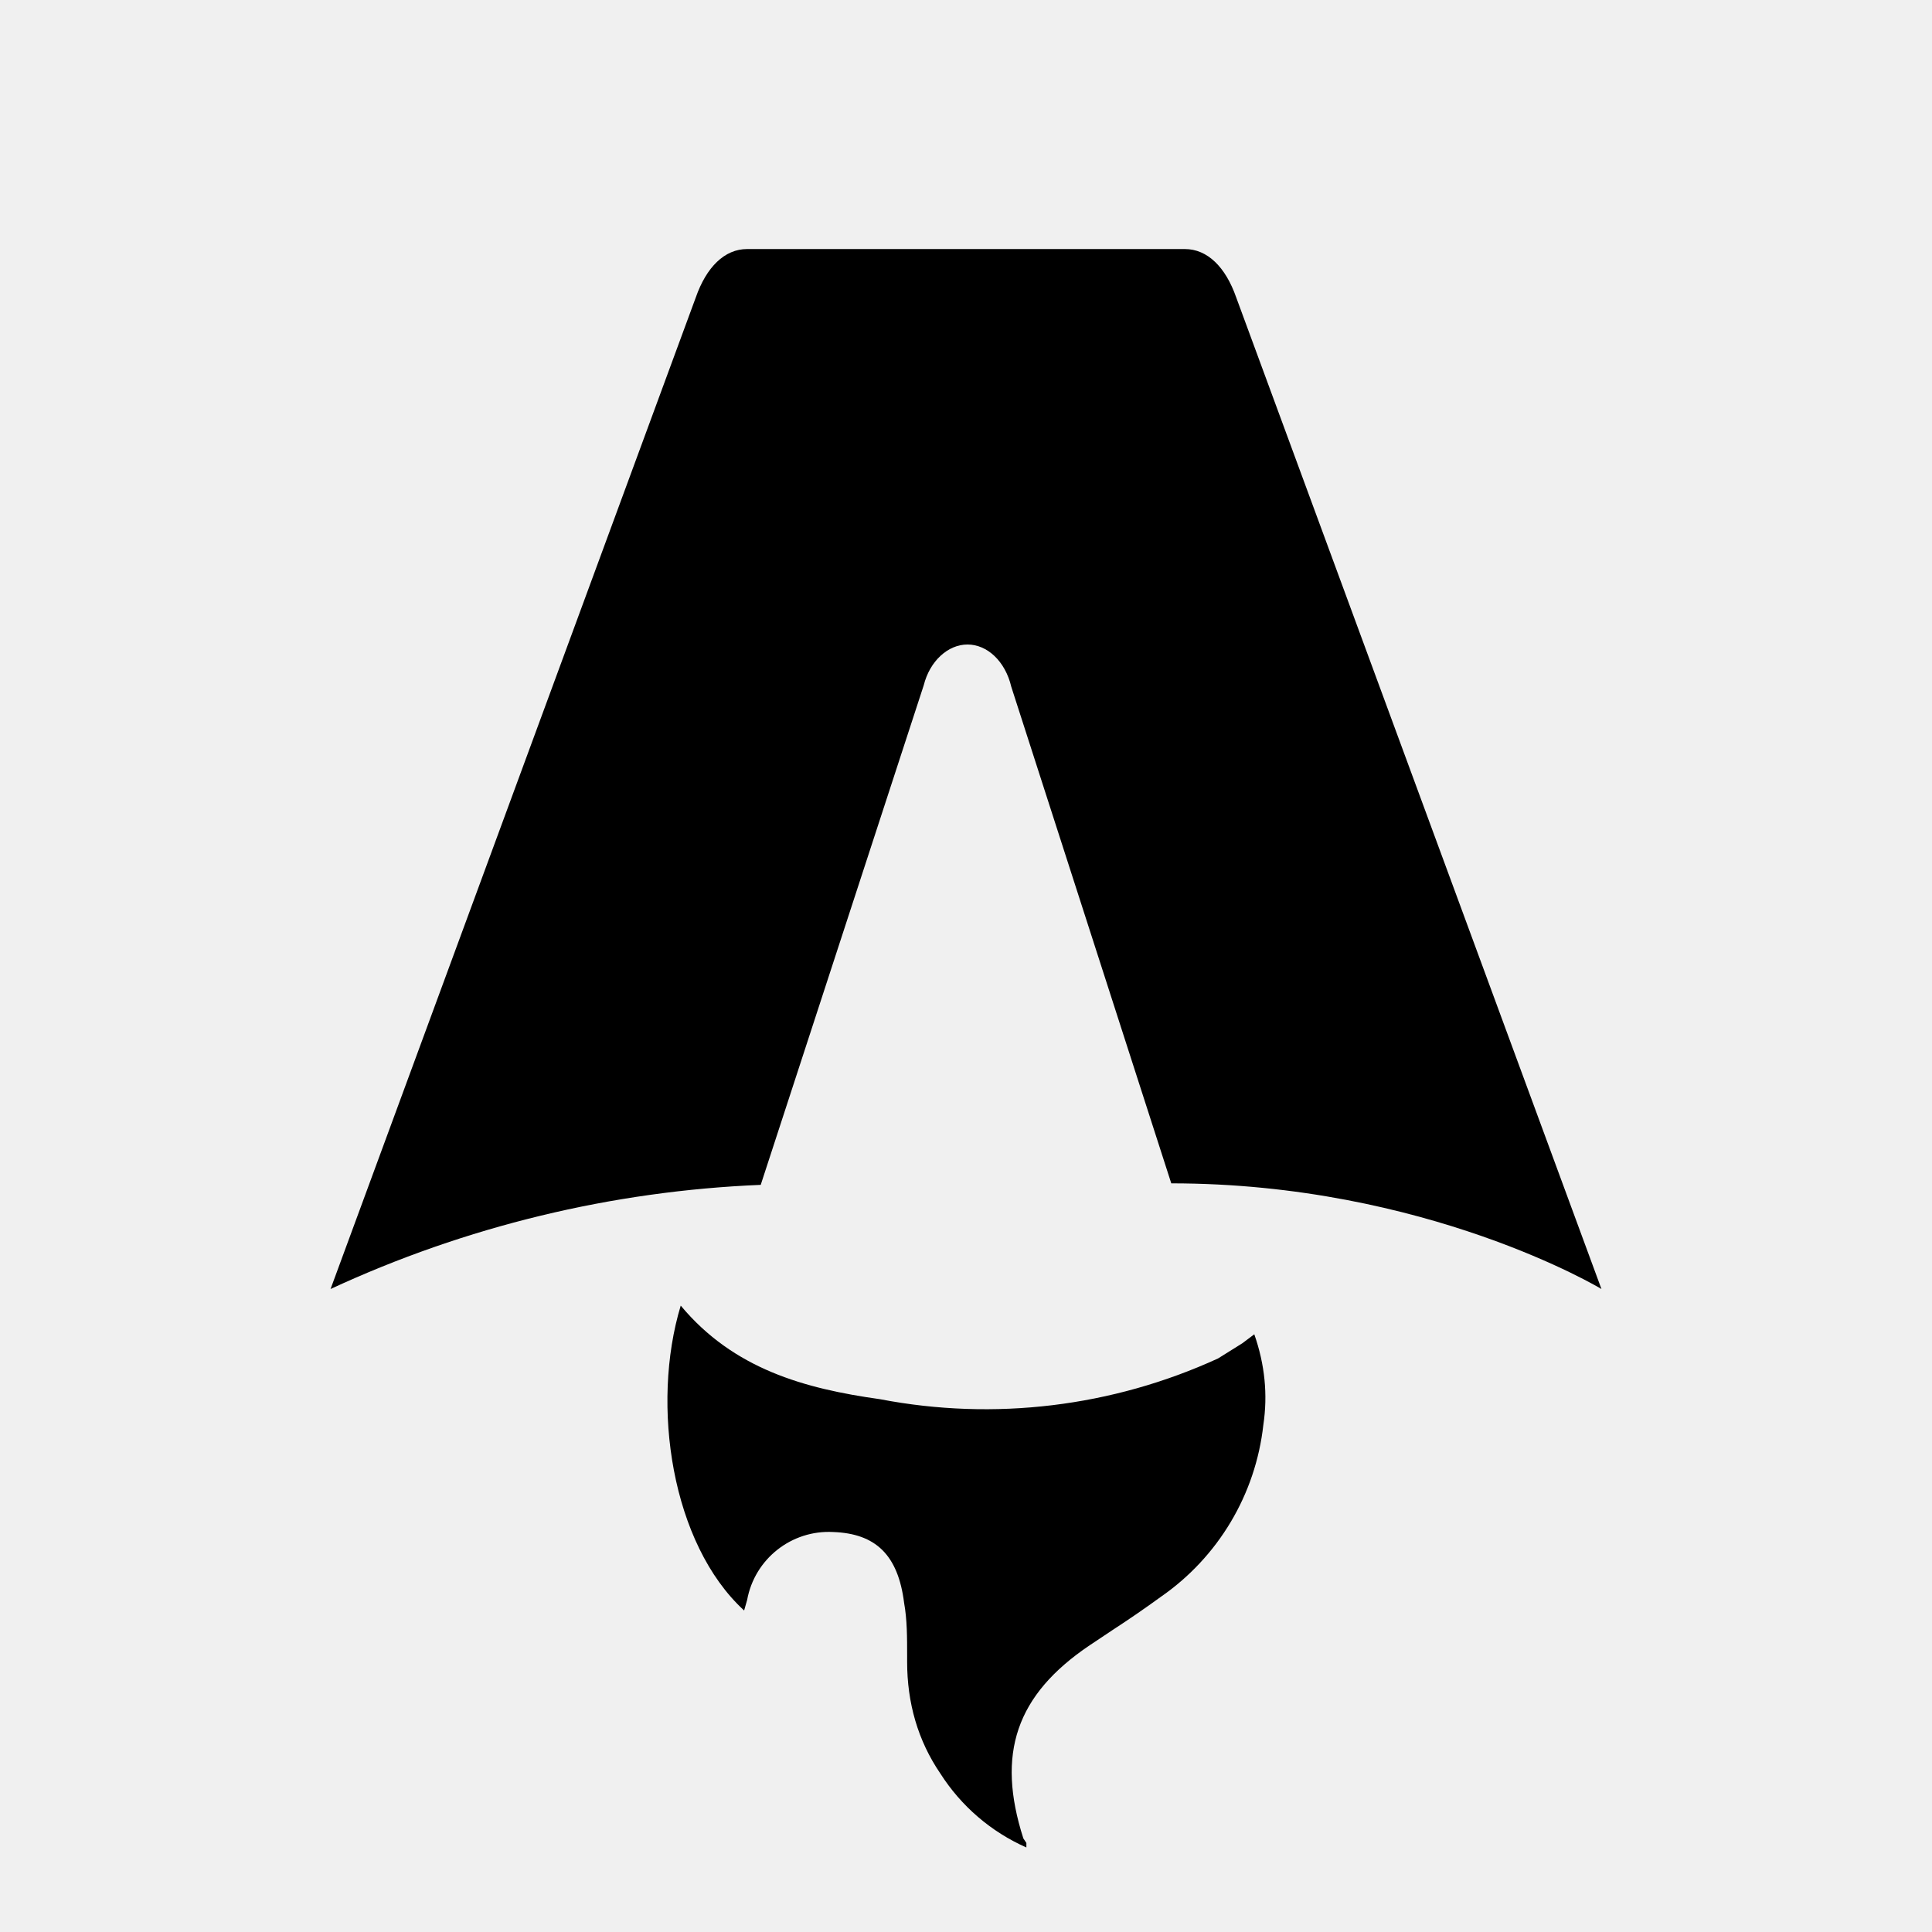
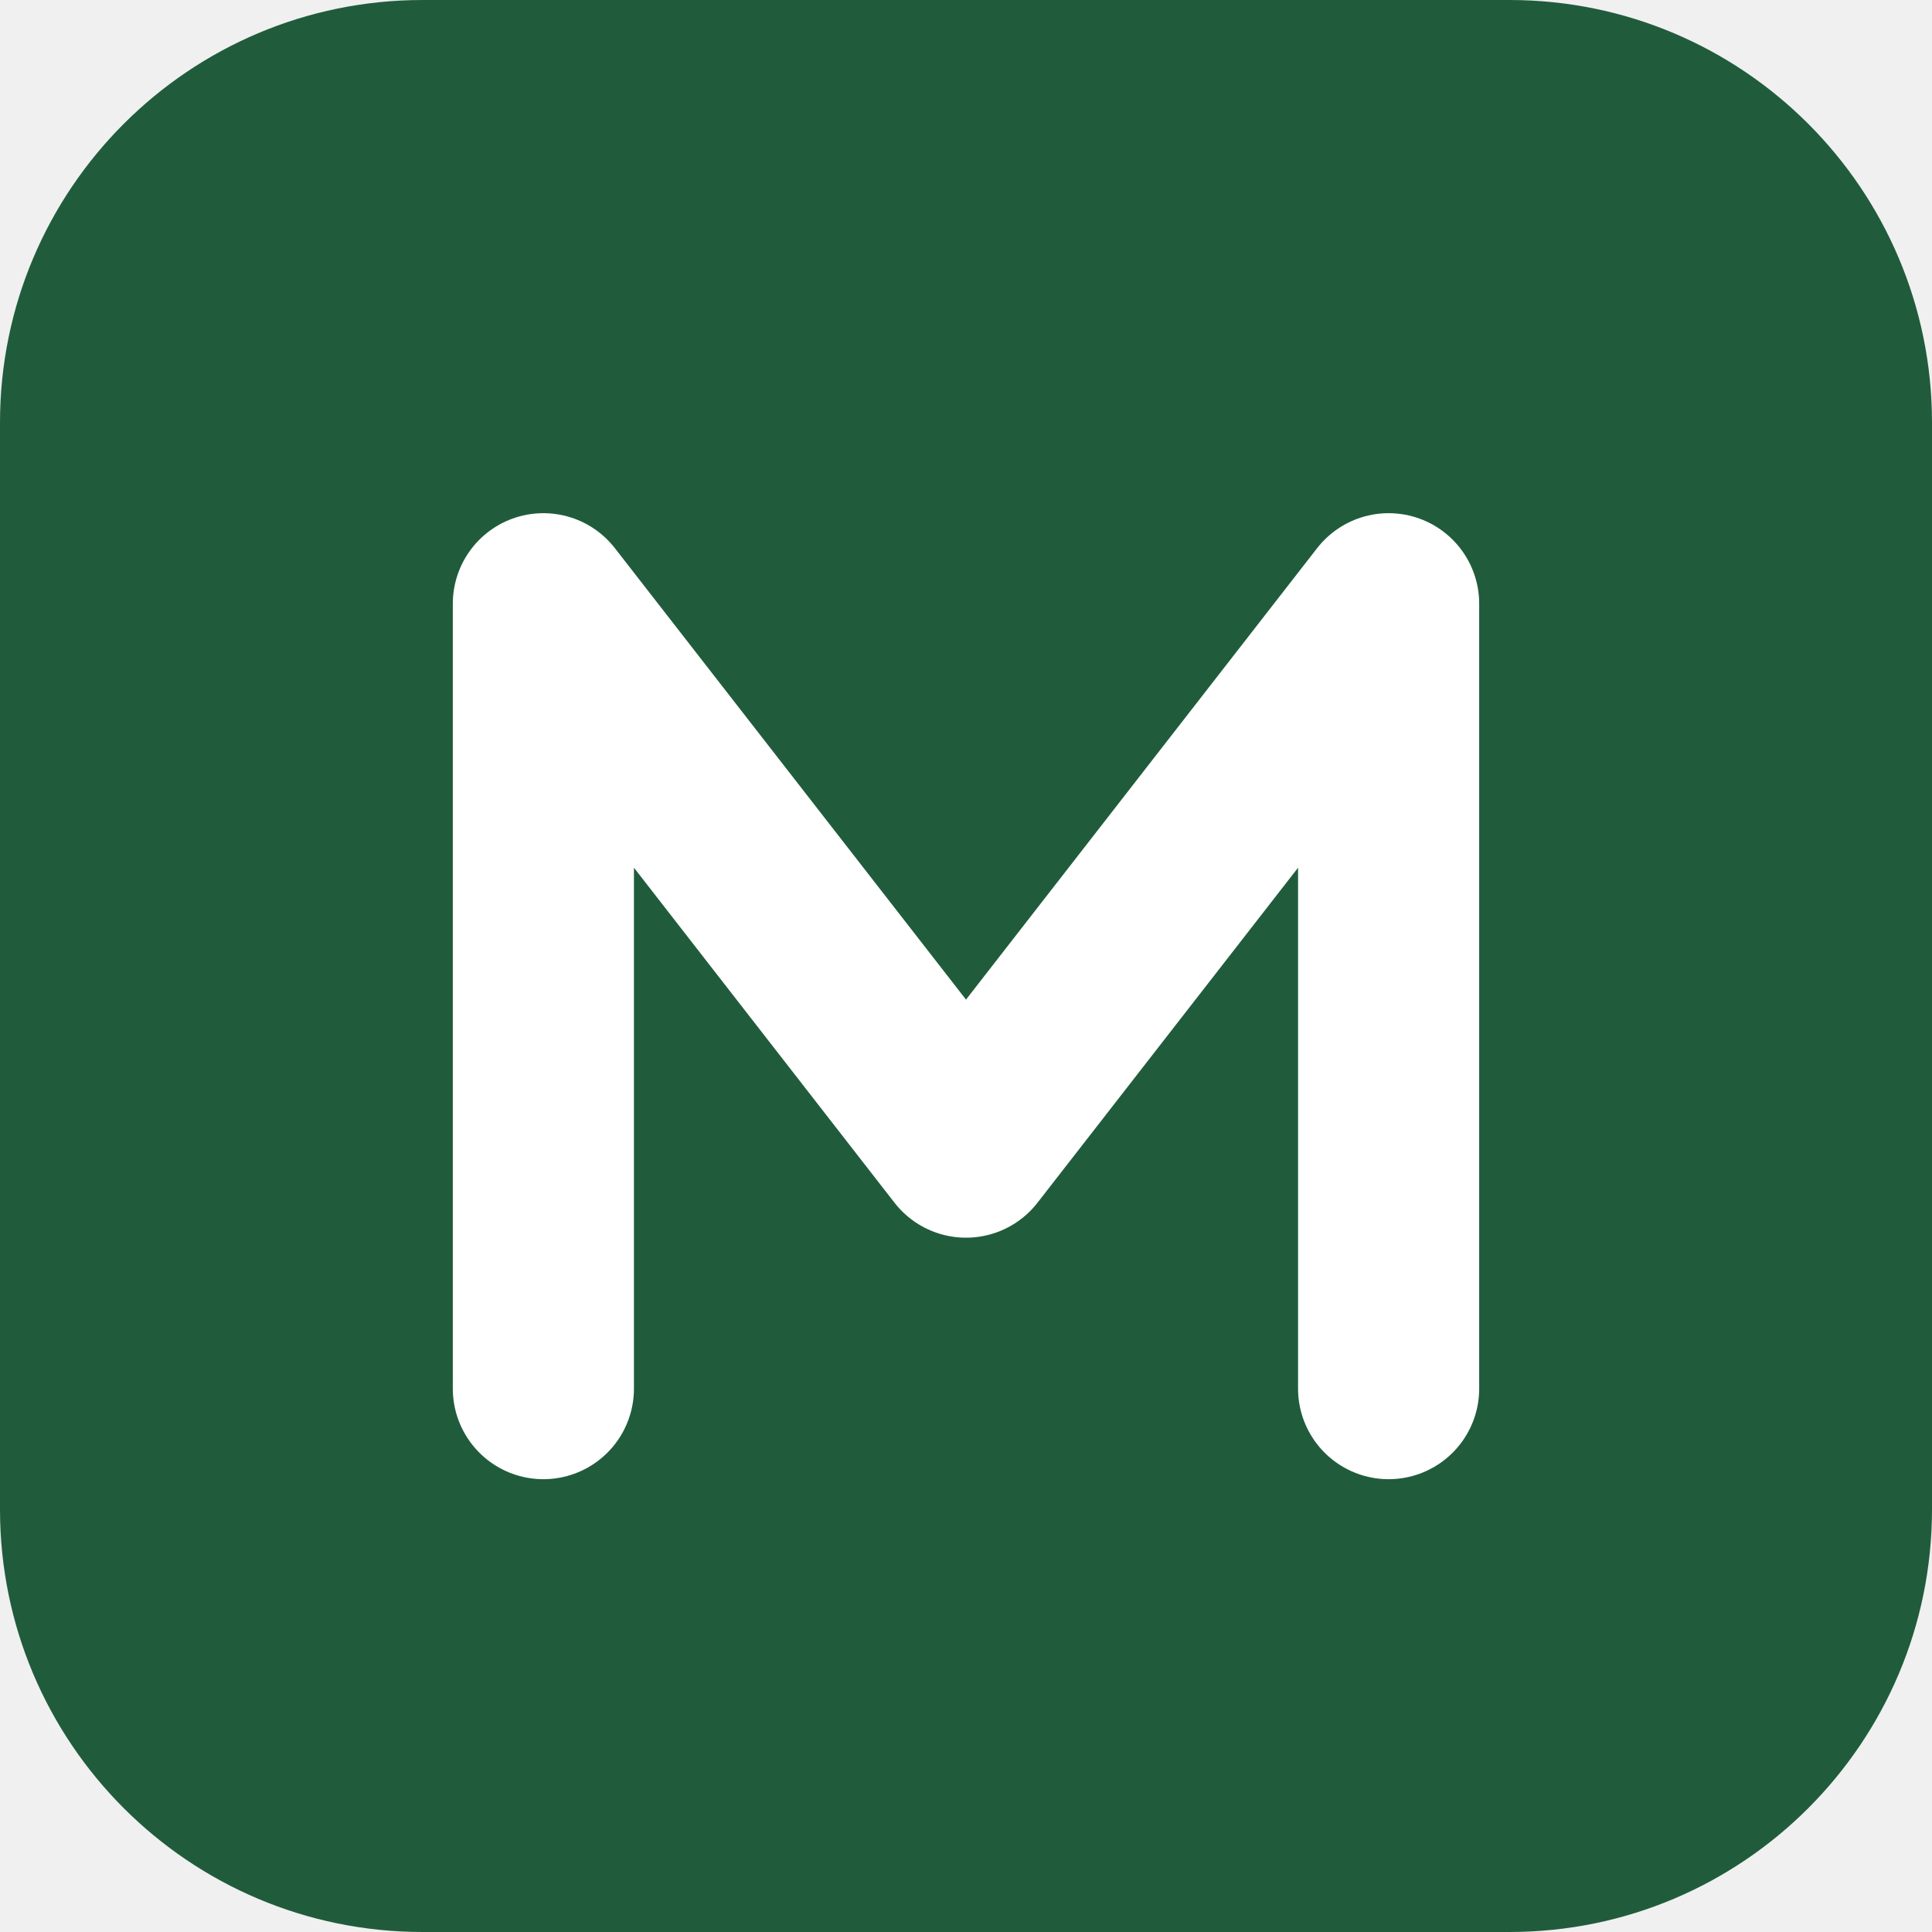
- <svg xmlns="http://www.w3.org/2000/svg" fill="none" viewBox="0 0 128 128">
-   <path d="M50.4 78.5a75.1 75.1 0 0 0-28.5 6.9l24.2-65.7c.7-2 1.9-3.2 3.4-3.2h29c1.5 0 2.7 1.2 3.4 3.2l24.2 65.7s-11.6-7-28.5-7L67 45.5c-.4-1.7-1.6-2.8-2.9-2.8-1.3 0-2.5 1.1-2.9 2.7L50.4 78.5Zm-1.1 28.2Zm-4.2-20.2c-2 6.6-.6 15.8 4.2 20.2a17.5 17.5 0 0 1 .2-.7 5.5 5.5 0 0 1 5.7-4.5c2.8.1 4.3 1.5 4.7 4.7.2 1.1.2 2.3.2 3.5v.4c0 2.7.7 5.2 2.2 7.4a13 13 0 0 0 5.7 4.9v-.3l-.2-.3c-1.8-5.6-.5-9.5 4.4-12.8l1.5-1a73 73 0 0 0 3.2-2.2 16 16 0 0 0 6.8-11.4c.3-2 .1-4-.6-6l-.8.6-1.6 1a37 37 0 0 1-22.4 2.7c-5-.7-9.7-2-13.2-6.2Z" />
-   <style>
-         path { fill: #000; }
-         @media (prefers-color-scheme: dark) {
-             path { fill: #FFF; }
-         }
-     </style>
+ <svg xmlns="http://www.w3.org/2000/svg" viewBox="0 0 32 32">
+   <rect width="32" height="32" rx="7" fill="#205c3c" />
+   <path d="M9 23V10l7 9 7-9v13" fill="none" stroke="#ffffff" stroke-width="3" stroke-linecap="round" stroke-linejoin="round" />
</svg>
